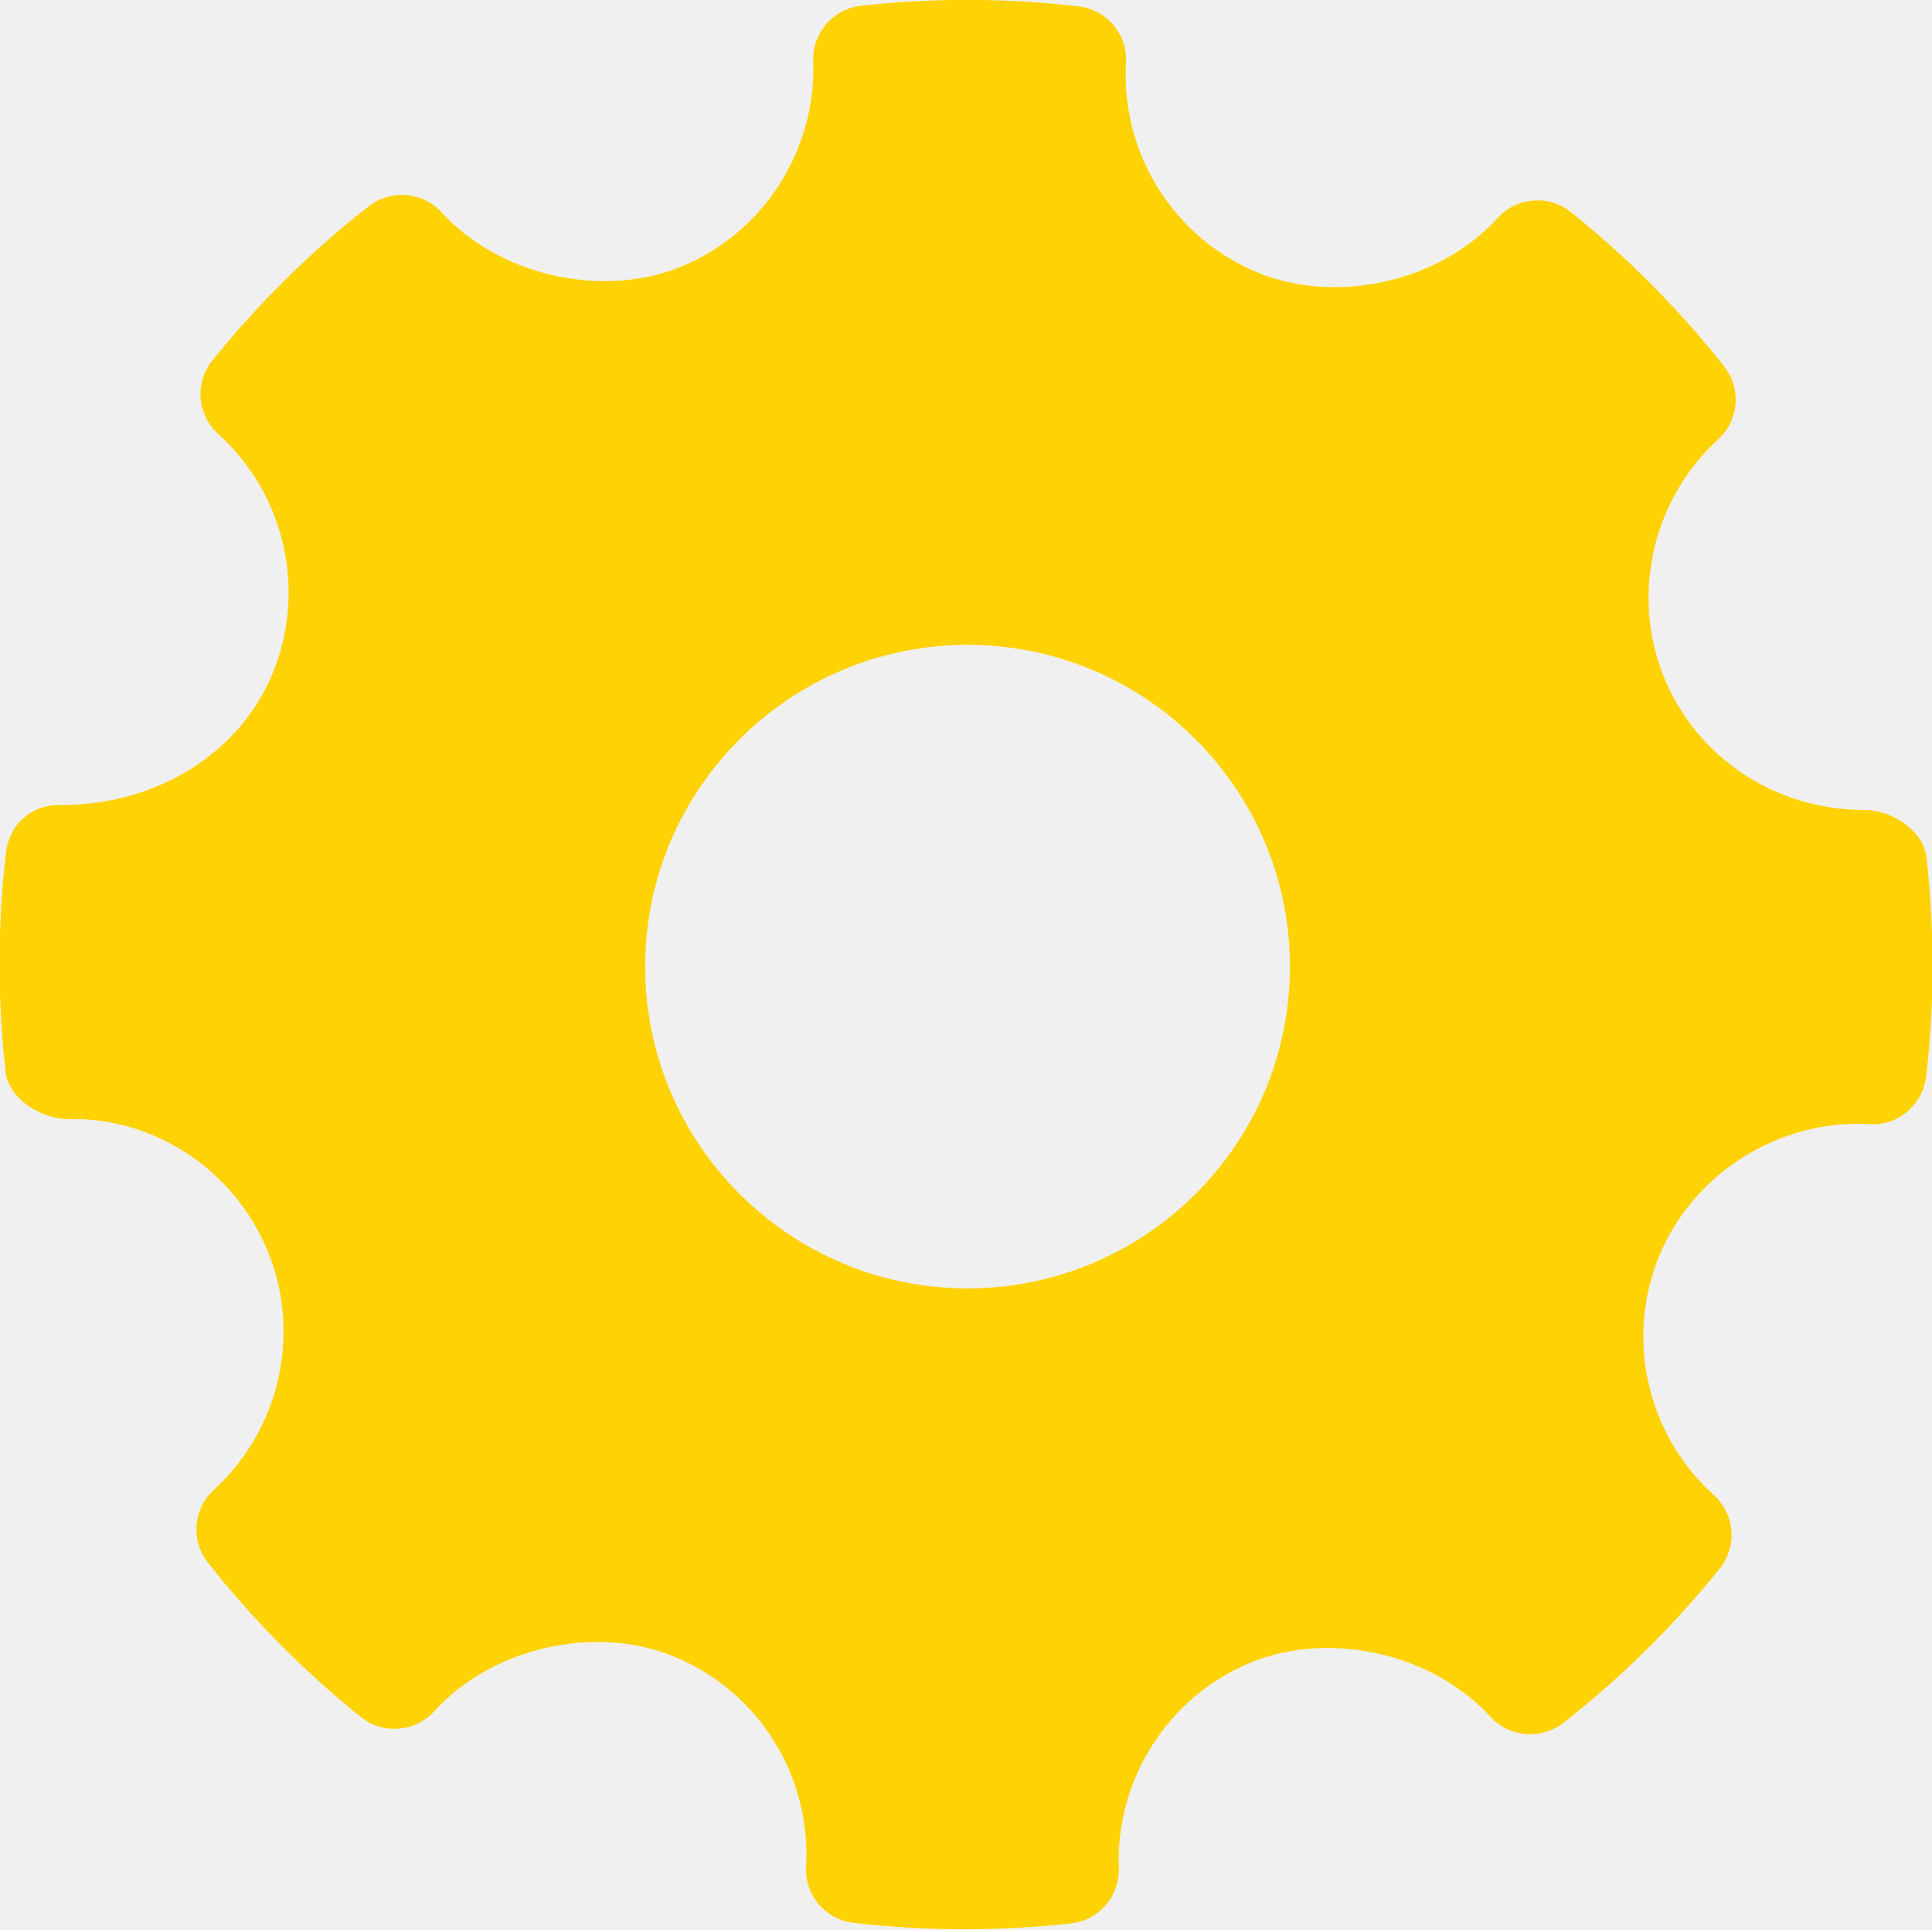
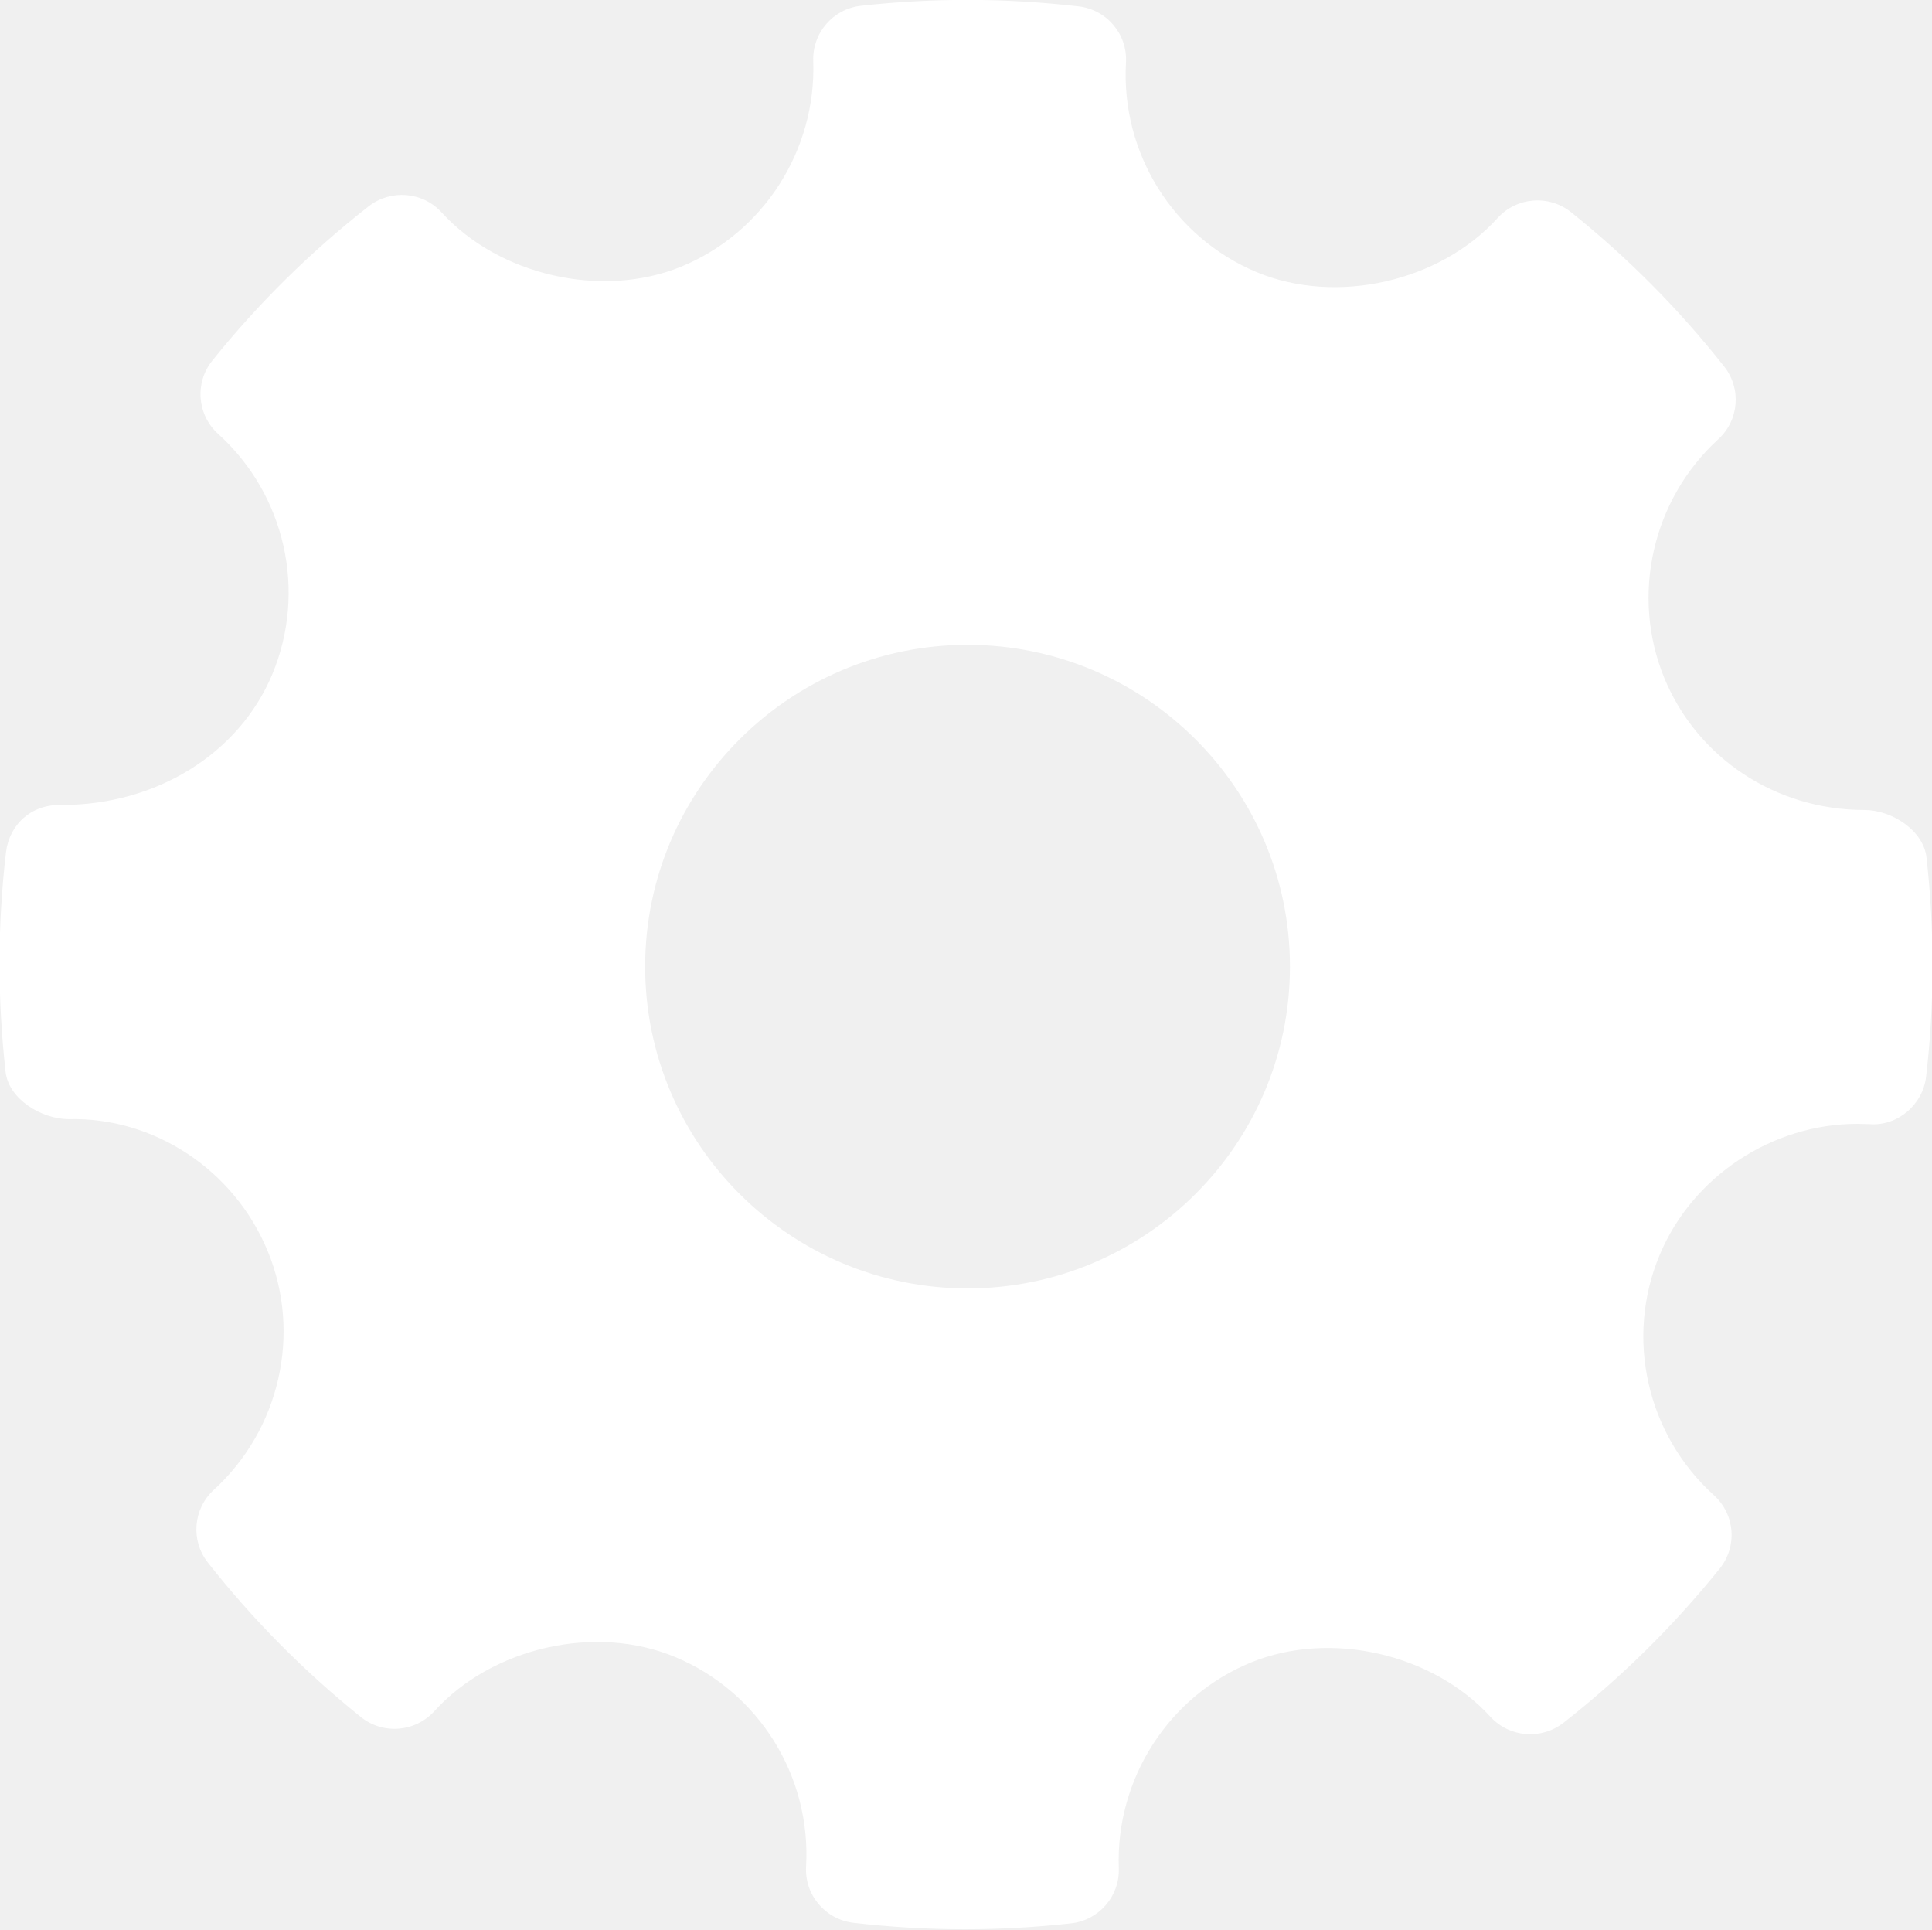
<svg xmlns="http://www.w3.org/2000/svg" preserveAspectRatio="xMidYMid" width="37.469" height="37.41" viewBox="0 0 37.469 37.41">
-   <defs>
-     <style>
-       .cls-1 {
-         fill: #ffd204;
-         fill-rule: evenodd;
-       }
-     </style>
-   </defs>
-   <path d="M37.362,16.627 C37.303,16.101 36.688,15.706 36.157,15.706 C34.439,15.706 32.915,14.699 32.276,13.143 C31.623,11.548 32.044,9.689 33.324,8.517 C33.727,8.149 33.776,7.534 33.438,7.106 C32.559,5.992 31.559,4.986 30.468,4.114 C30.041,3.771 29.414,3.819 29.044,4.228 C27.926,5.463 25.920,5.922 24.369,5.276 C22.755,4.599 21.737,2.967 21.837,1.215 C21.869,0.665 21.466,0.186 20.917,0.123 C19.517,-0.039 18.104,-0.044 16.700,0.111 C16.156,0.171 15.753,0.638 15.772,1.182 C15.833,2.916 14.803,4.520 13.205,5.173 C11.673,5.797 9.680,5.342 8.565,4.119 C8.196,3.715 7.580,3.666 7.150,4.000 C6.027,4.879 5.005,5.887 4.118,6.992 C3.772,7.421 3.823,8.044 4.230,8.413 C5.534,9.592 5.955,11.468 5.278,13.081 C4.631,14.618 3.031,15.609 1.199,15.609 C0.605,15.590 0.181,15.988 0.116,16.528 C-0.049,17.933 -0.050,19.365 0.108,20.782 C0.167,21.310 0.800,21.701 1.337,21.701 C2.970,21.660 4.537,22.668 5.194,24.265 C5.850,25.859 5.428,27.717 4.146,28.890 C3.745,29.258 3.694,29.872 4.032,30.300 C4.903,31.407 5.903,32.414 6.998,33.294 C7.427,33.639 8.052,33.590 8.424,33.181 C9.546,31.943 11.553,31.485 13.097,32.132 C14.715,32.807 15.733,34.439 15.633,36.192 C15.601,36.743 16.006,37.222 16.553,37.285 C17.269,37.368 17.990,37.410 18.713,37.410 C19.398,37.410 20.084,37.372 20.770,37.296 C21.314,37.236 21.717,36.769 21.698,36.225 C21.635,34.491 22.667,32.888 24.263,32.236 C25.806,31.607 27.790,32.067 28.905,33.290 C29.276,33.692 29.888,33.741 30.320,33.408 C31.441,32.530 32.461,31.524 33.352,30.416 C33.698,29.987 33.649,29.364 33.240,28.994 C31.936,27.815 31.512,25.939 32.190,24.328 C32.827,22.811 34.368,21.792 36.025,21.792 L36.257,21.798 C36.794,21.841 37.289,21.428 37.354,20.881 C37.519,19.474 37.521,18.044 37.362,16.627 ZM18.765,24.983 C15.317,24.983 12.512,22.184 12.512,18.743 C12.512,15.303 15.317,12.504 18.765,12.504 C22.213,12.504 25.017,15.303 25.017,18.743 C25.017,22.184 22.213,24.983 18.765,24.983 Z" class="cls-1" />
+   <path style="fill-rule:evenodd;clip-rule:evenodd;fill:#FFFFFF;" d="M37.362,16.627 C37.303,16.101 36.688,15.706 36.157,15.706 C34.439,15.706 32.915,14.699 32.276,13.143 C31.623,11.548 32.044,9.689 33.324,8.517 C33.727,8.149 33.776,7.534 33.438,7.106 C32.559,5.992 31.559,4.986 30.468,4.114 C30.041,3.771 29.414,3.819 29.044,4.228 C27.926,5.463 25.920,5.922 24.369,5.276 C22.755,4.599 21.737,2.967 21.837,1.215 C21.869,0.665 21.466,0.186 20.917,0.123 C19.517,-0.039 18.104,-0.044 16.700,0.111 C16.156,0.171 15.753,0.638 15.772,1.182 C15.833,2.916 14.803,4.520 13.205,5.173 C11.673,5.797 9.680,5.342 8.565,4.119 C8.196,3.715 7.580,3.666 7.150,4.000 C6.027,4.879 5.005,5.887 4.118,6.992 C3.772,7.421 3.823,8.044 4.230,8.413 C5.534,9.592 5.955,11.468 5.278,13.081 C4.631,14.618 3.031,15.609 1.199,15.609 C0.605,15.590 0.181,15.988 0.116,16.528 C-0.049,17.933 -0.050,19.365 0.108,20.782 C0.167,21.310 0.800,21.701 1.337,21.701 C2.970,21.660 4.537,22.668 5.194,24.265 C5.850,25.859 5.428,27.717 4.146,28.890 C3.745,29.258 3.694,29.872 4.032,30.300 C4.903,31.407 5.903,32.414 6.998,33.294 C7.427,33.639 8.052,33.590 8.424,33.181 C9.546,31.943 11.553,31.485 13.097,32.132 C14.715,32.807 15.733,34.439 15.633,36.192 C15.601,36.743 16.006,37.222 16.553,37.285 C17.269,37.368 17.990,37.410 18.713,37.410 C19.398,37.410 20.084,37.372 20.770,37.296 C21.314,37.236 21.717,36.769 21.698,36.225 C21.635,34.491 22.667,32.888 24.263,32.236 C25.806,31.607 27.790,32.067 28.905,33.290 C29.276,33.692 29.888,33.741 30.320,33.408 C31.441,32.530 32.461,31.524 33.352,30.416 C33.698,29.987 33.649,29.364 33.240,28.994 C31.936,27.815 31.512,25.939 32.190,24.328 C32.827,22.811 34.368,21.792 36.025,21.792 L36.257,21.798 C36.794,21.841 37.289,21.428 37.354,20.881 C37.519,19.474 37.521,18.044 37.362,16.627 ZM18.765,24.983 C15.317,24.983 12.512,22.184 12.512,18.743 C12.512,15.303 15.317,12.504 18.765,12.504 C22.213,12.504 25.017,15.303 25.017,18.743 C25.017,22.184 22.213,24.983 18.765,24.983 Z" class="cls-1" />
</svg>
